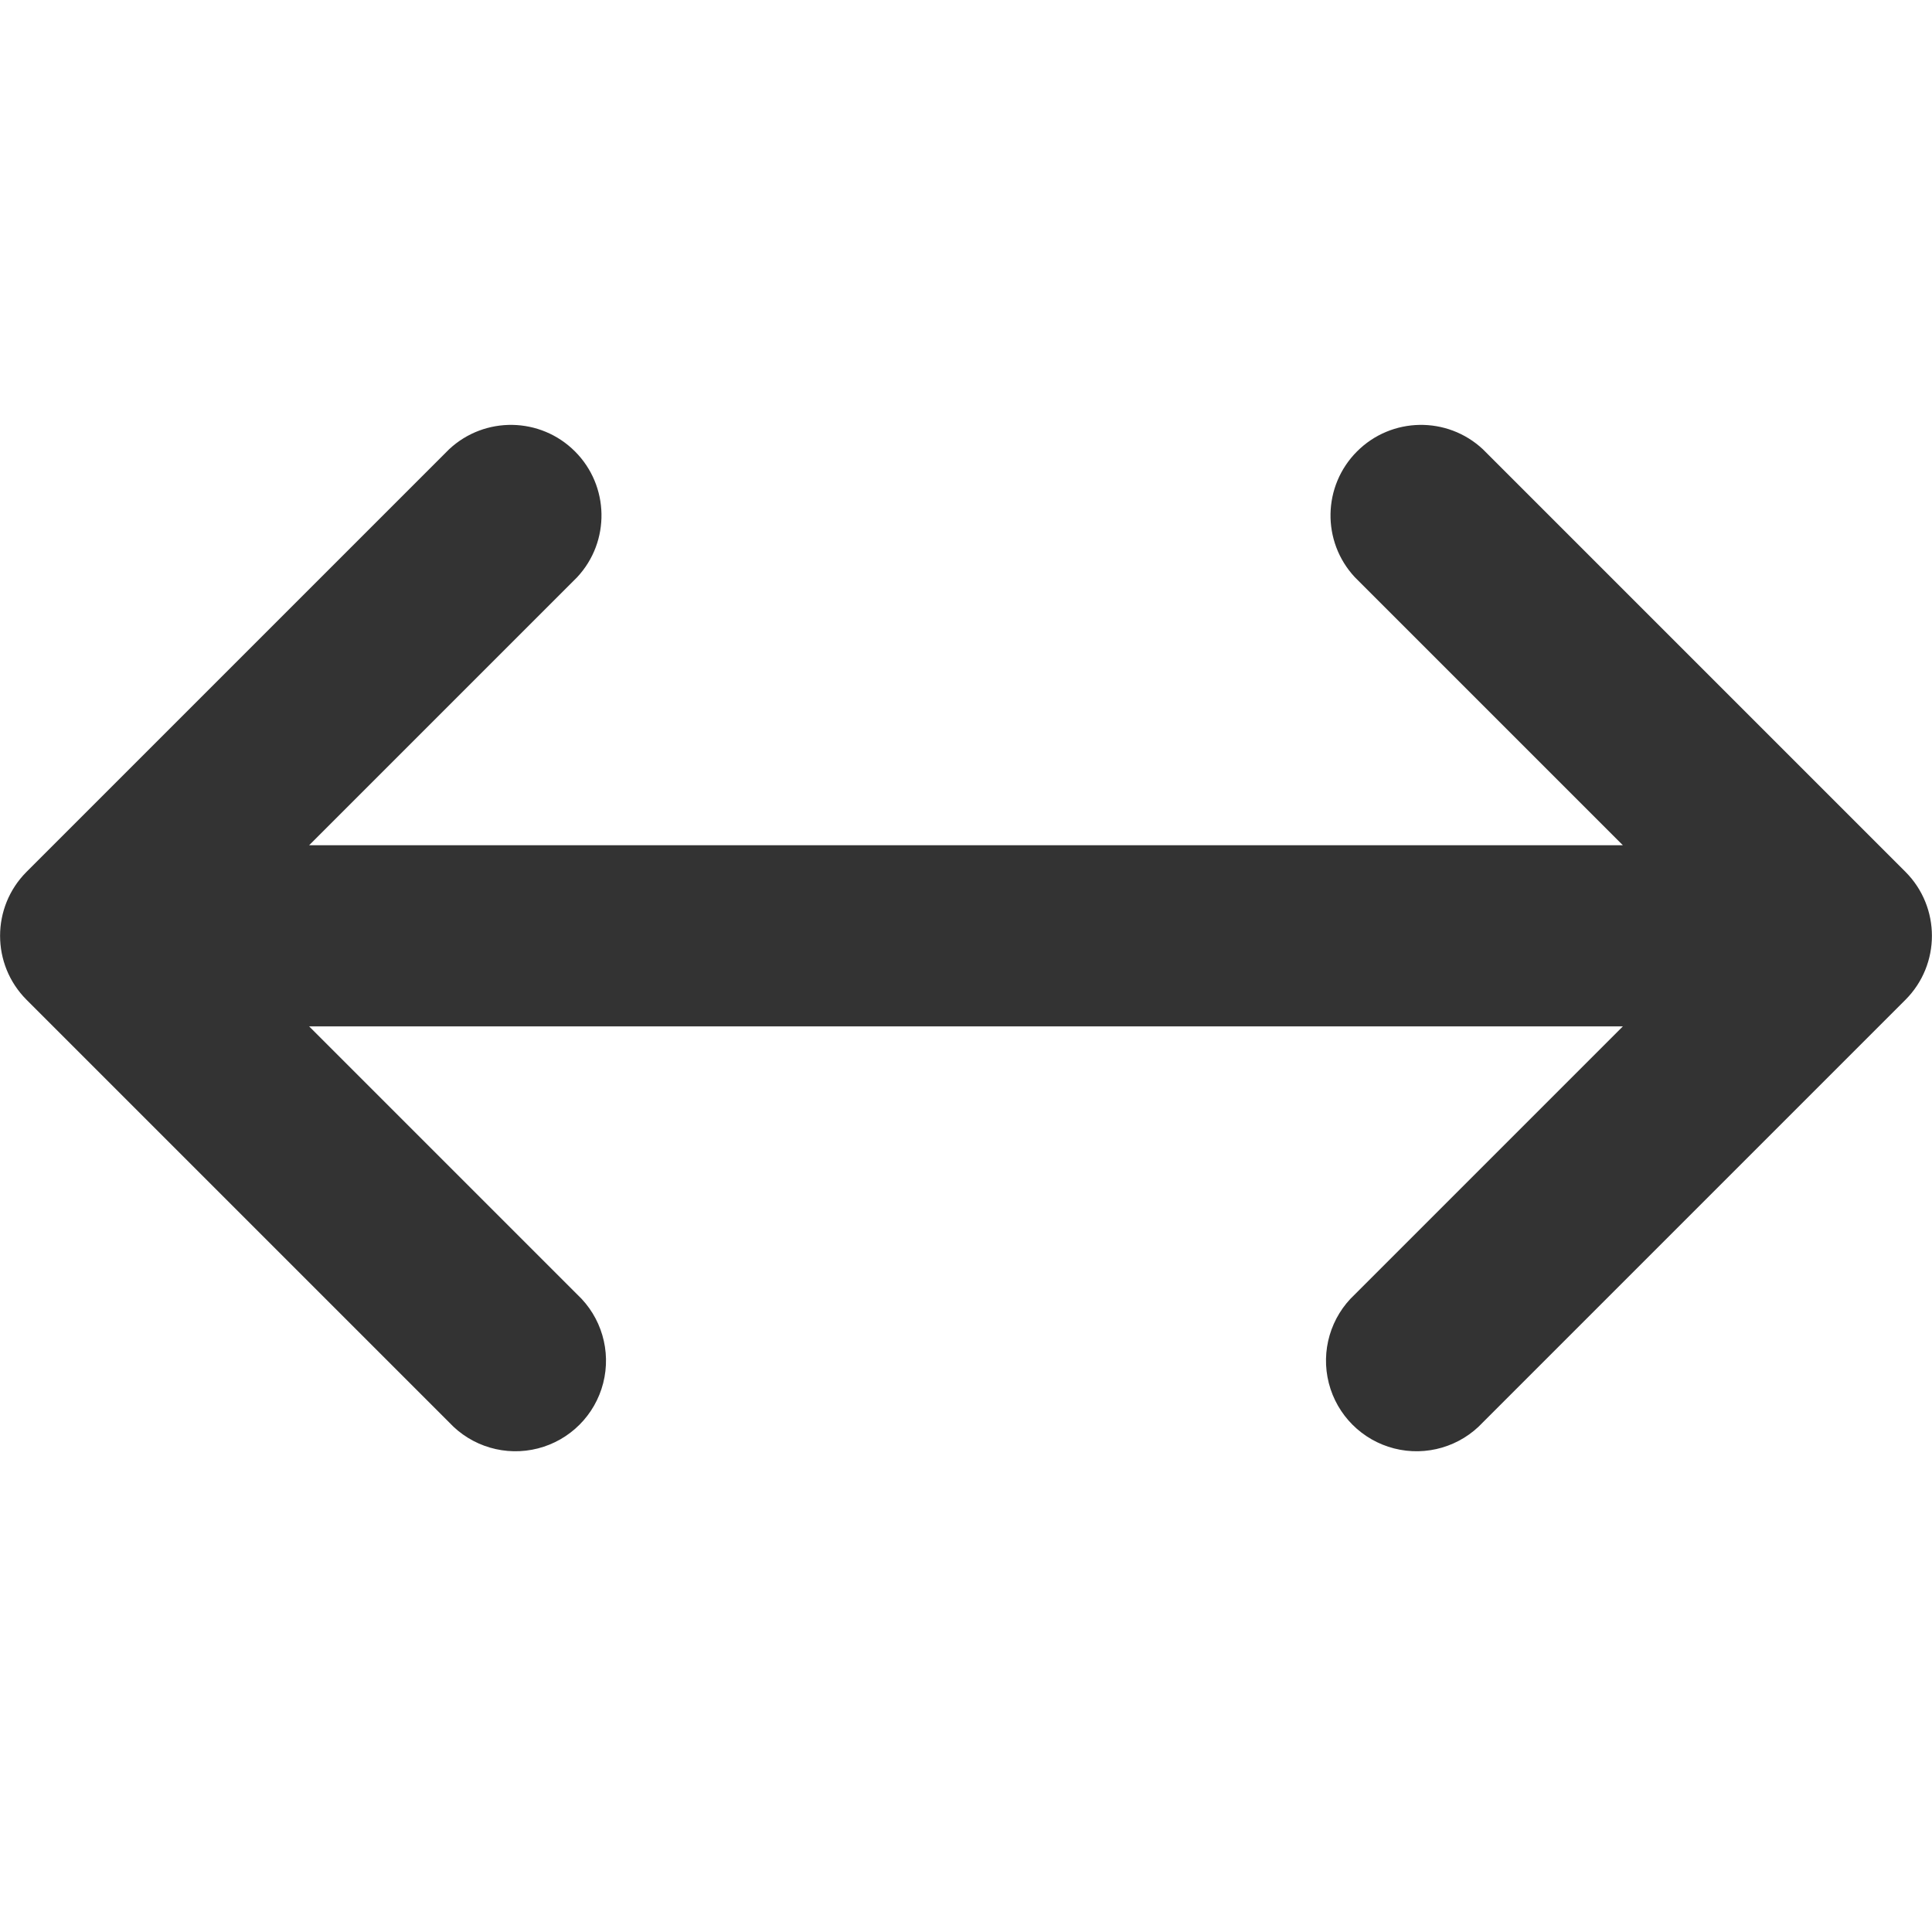
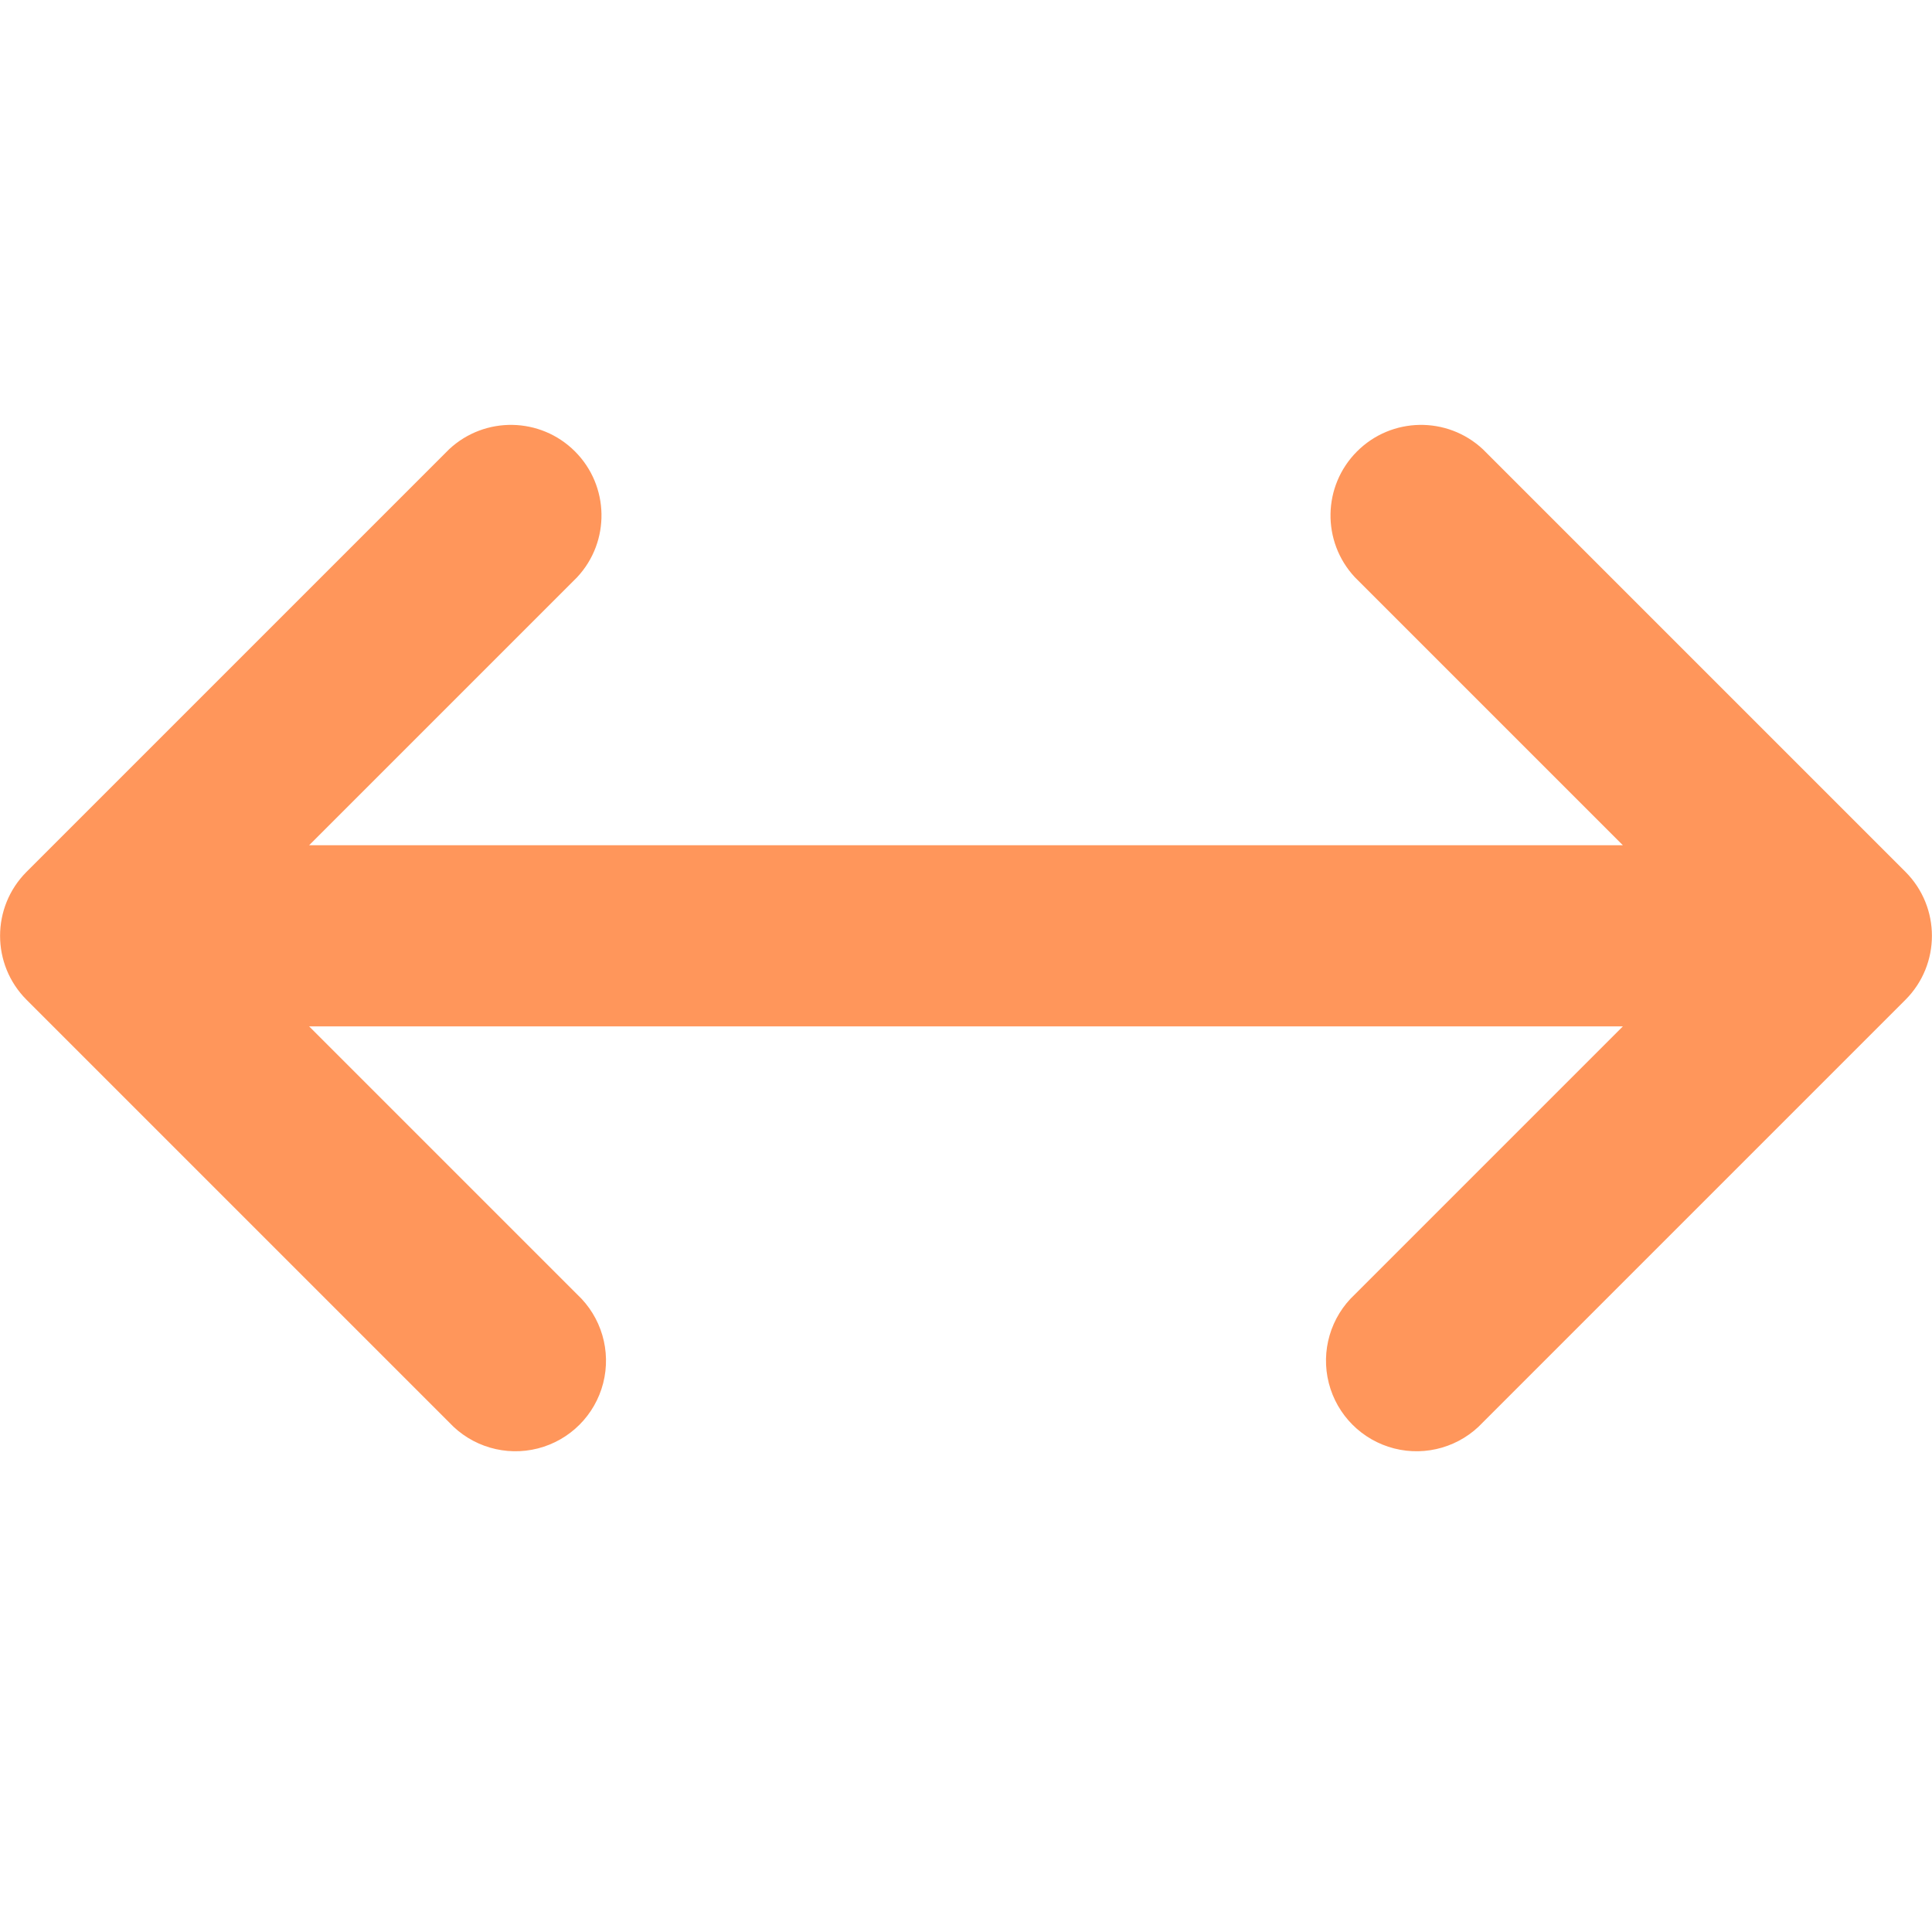
<svg xmlns="http://www.w3.org/2000/svg" t="1725176486608" class="icon" viewBox="0 0 1024 1024" version="1.1" p-id="10880" width="64" height="64">
-   <path d="M238.08 238.08a48 48 0 0 1 67.84 67.84L163.84 448h696.32l-142.08-142.08a48 48 0 0 1 67.84-67.84l224 224a48 48 0 0 1 0 67.84l-224 224a48 48 0 1 1-67.84-67.84l142.08-142.08H163.84l142.08 142.08a48 48 0 1 1-67.84 67.84l-224-224a48 48 0 0 1 0-67.84l224-224z" fill="#333333" p-id="10881" />
+   <path d="M238.08 238.08a48 48 0 0 1 67.84 67.84L163.84 448h696.32l-142.08-142.08a48 48 0 0 1 67.84-67.84l224 224a48 48 0 0 1 0 67.84l-224 224a48 48 0 1 1-67.84-67.84l142.08-142.08H163.84l142.08 142.08a48 48 0 1 1-67.84 67.84l-224-224a48 48 0 0 1 0-67.84l224-224z" fill="#FF965B" p-id="10881" />
</svg>
